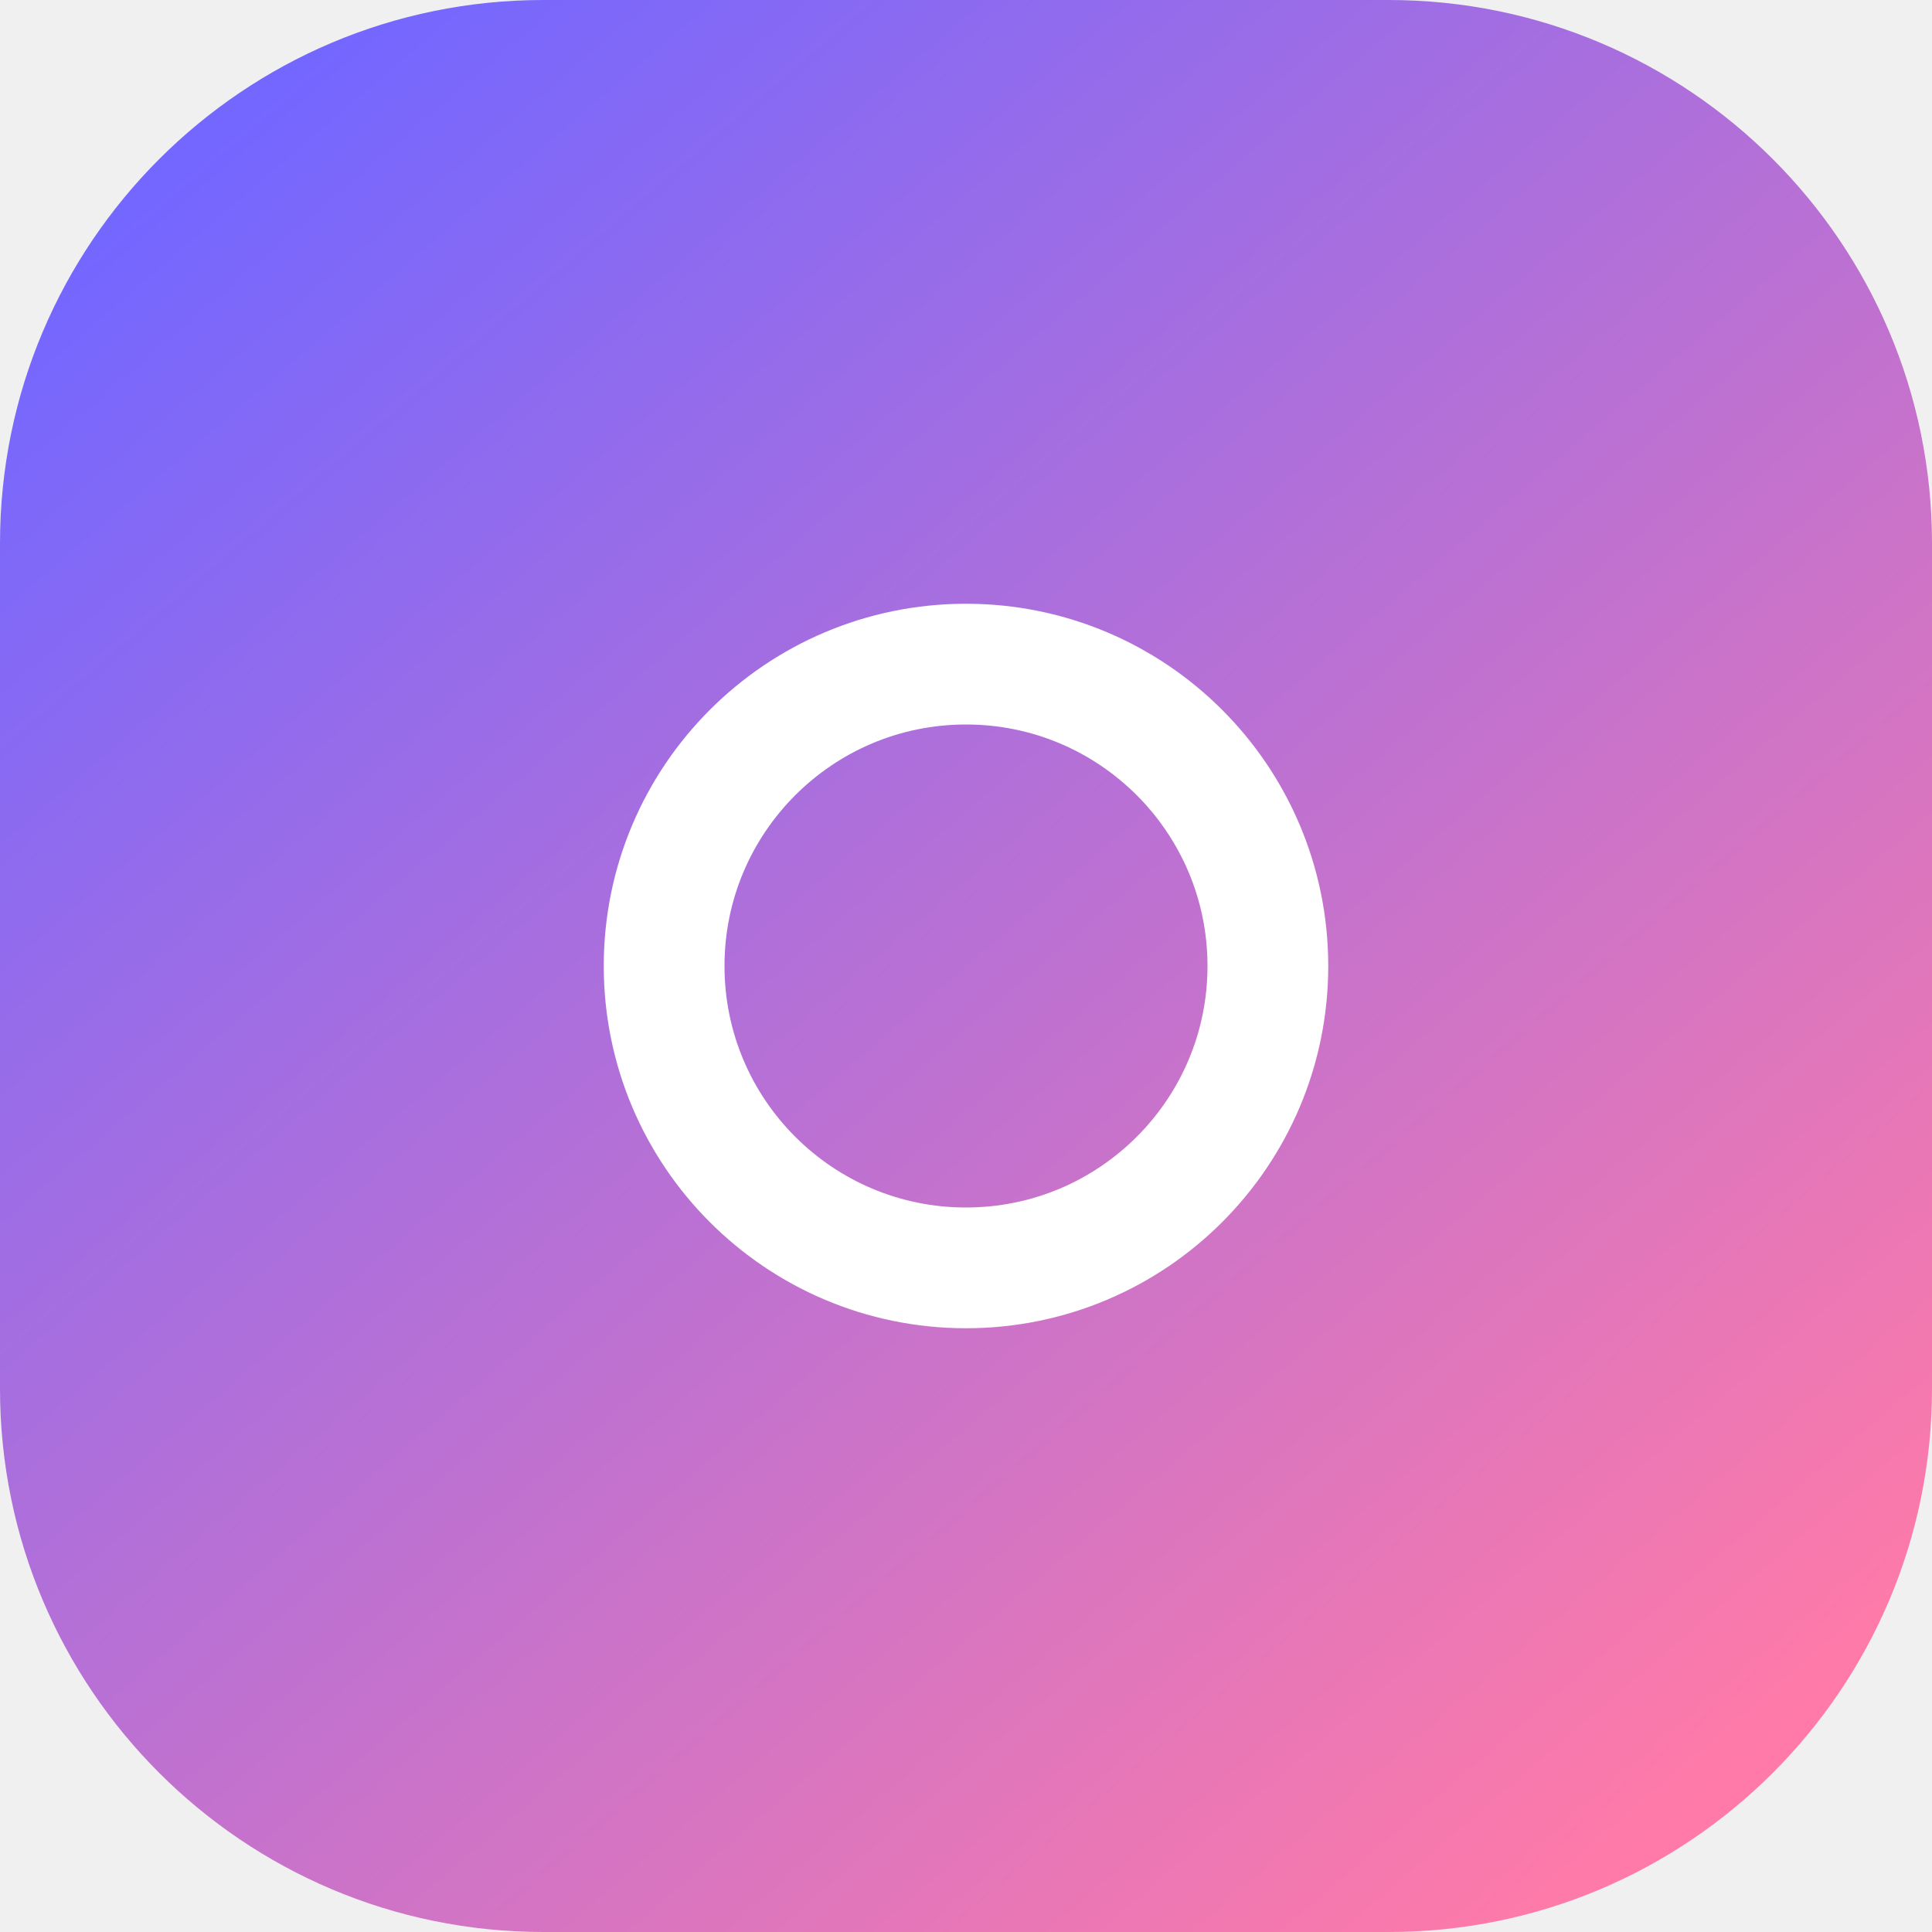
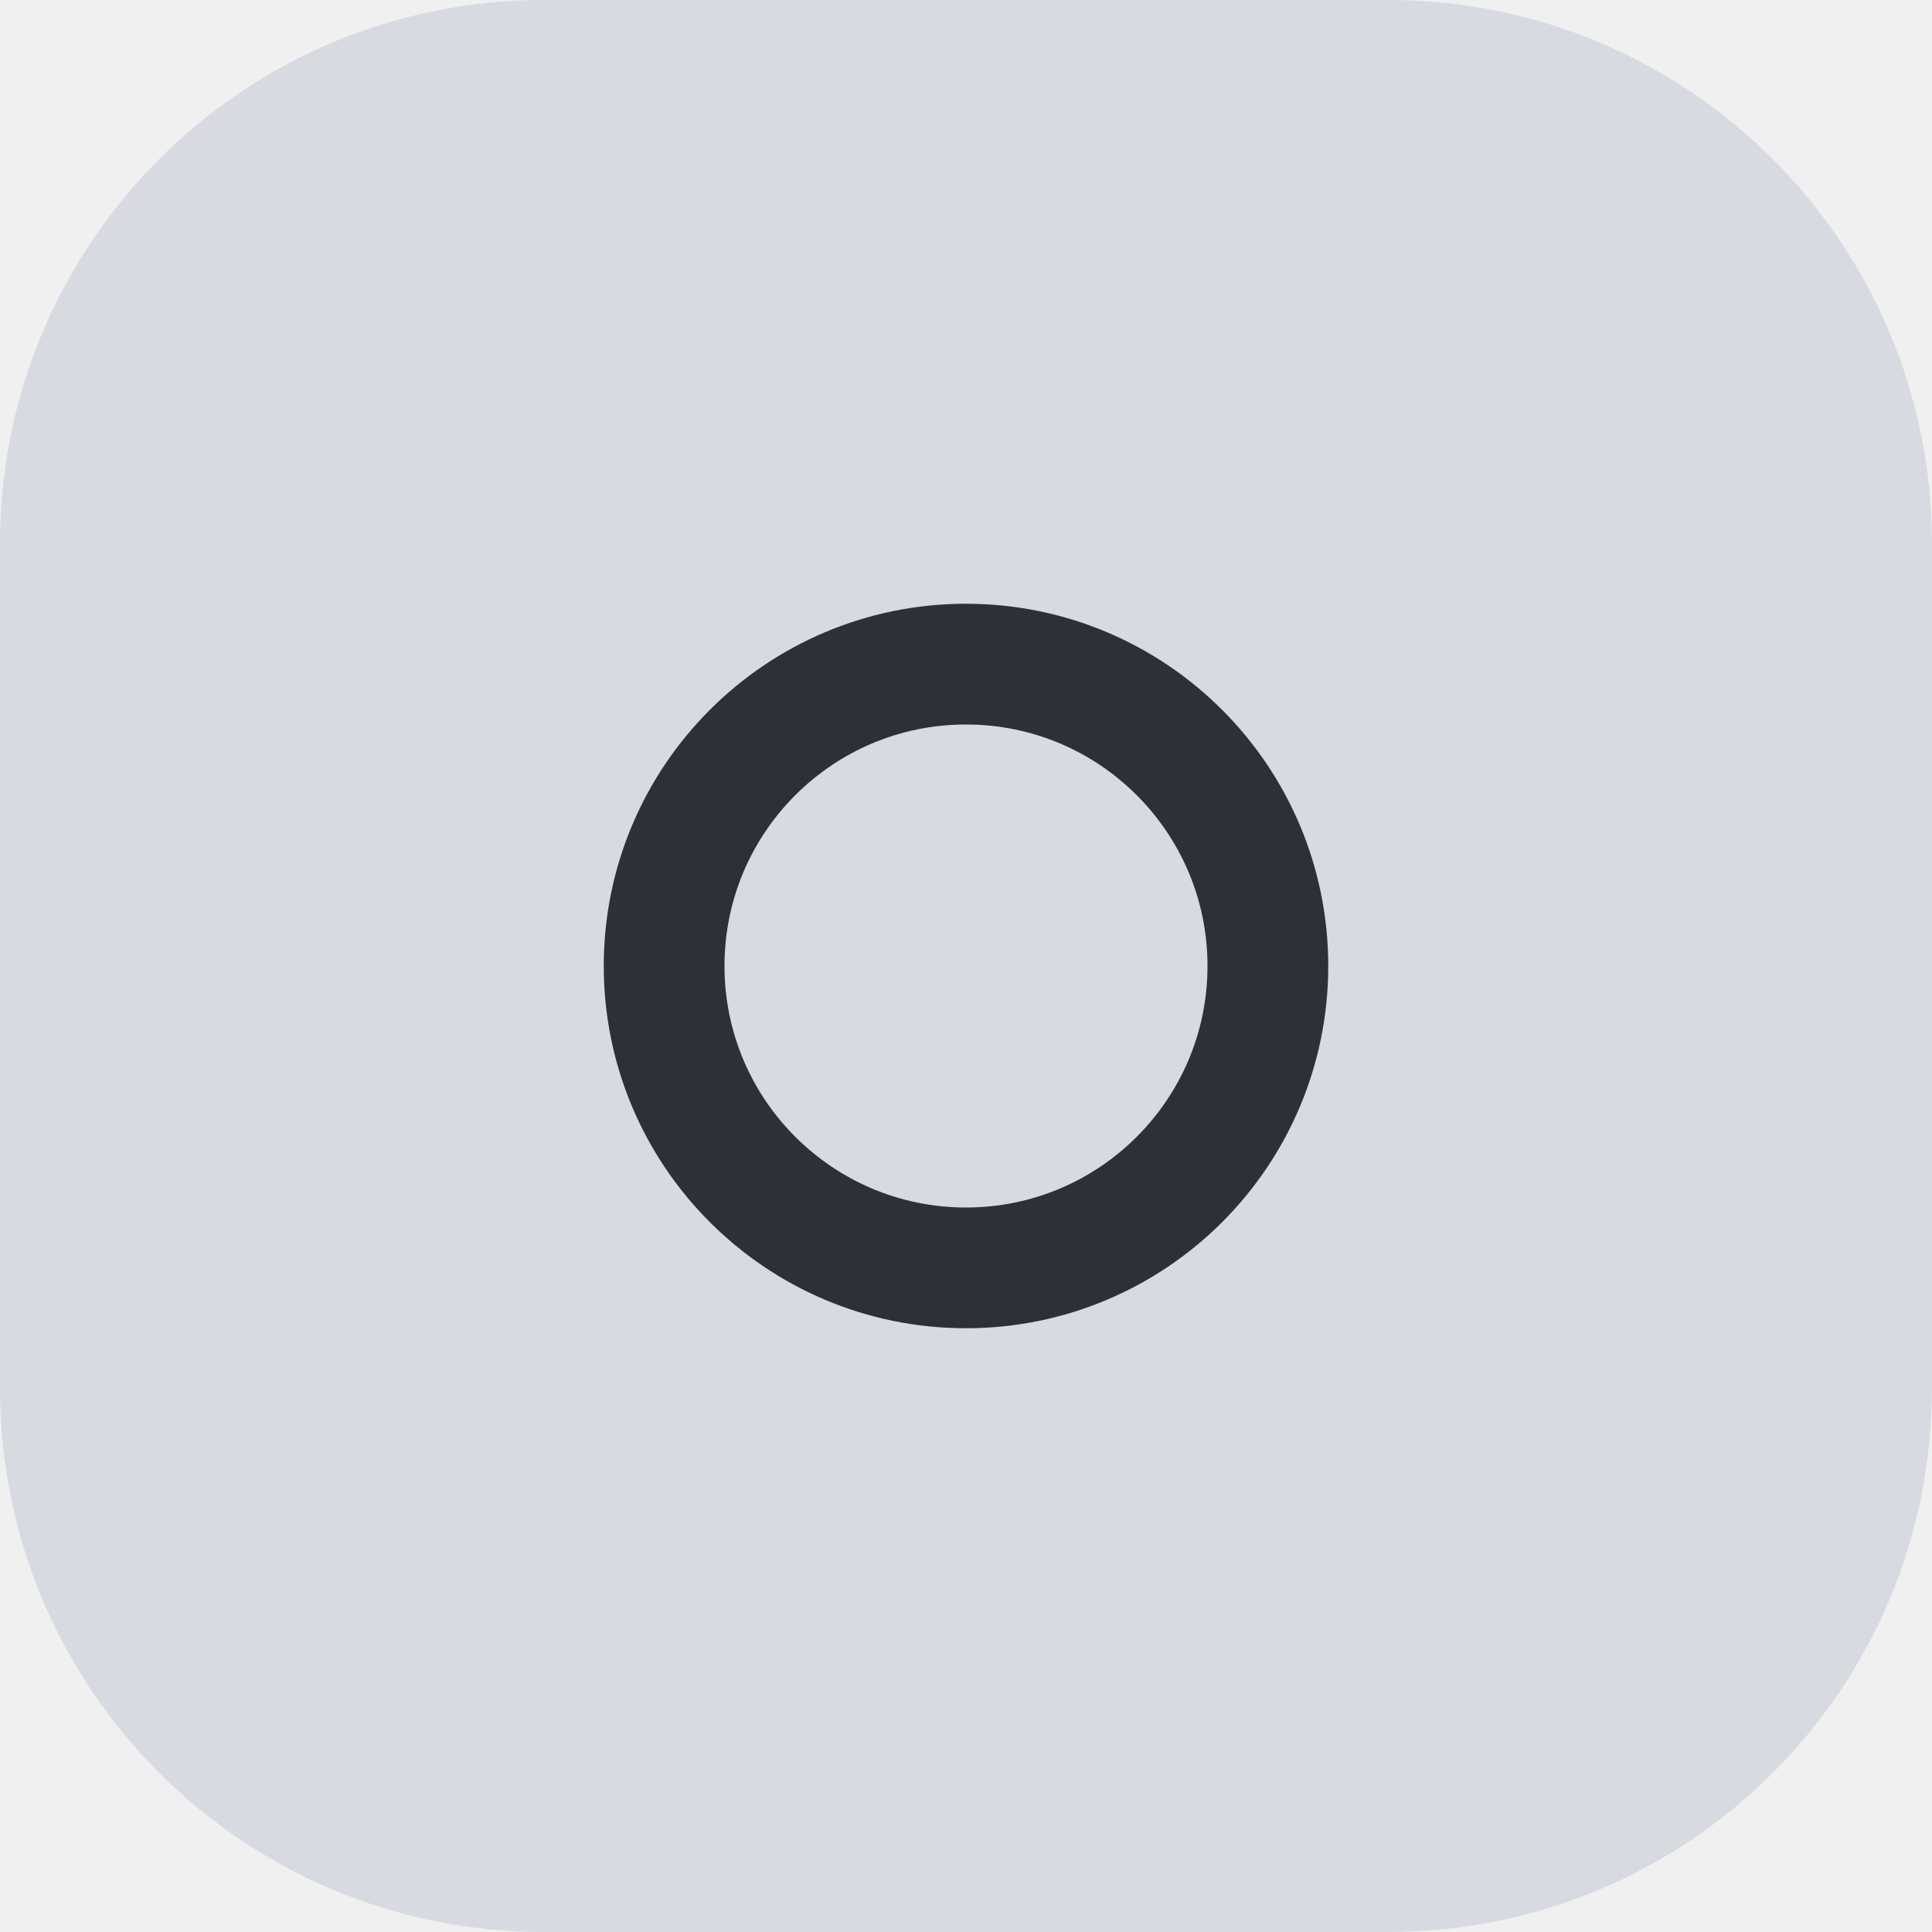
<svg xmlns="http://www.w3.org/2000/svg" viewBox="0 0 32 32">
-   <defs>
-     <linearGradient id="g" x1="4" y1="2" x2="28" y2="30" gradientUnits="userSpaceOnUse">
-       <stop stop-color="#7467ff" />
-       <stop offset="1" stop-color="#ff7aa8" />
-     </linearGradient>
-   </defs>
-   <rect width="32" height="32" rx="9" fill="url(#g)" />
-   <circle cx="16" cy="16" r="5" fill="none" stroke="#fff" stroke-width="2" />
+   <rect width="32" height="32" rx="9" fill="#d7dbe1" />
+   <circle cx="16" cy="16" r="5" fill="none" stroke="#2c3138" stroke-width="2" />
</svg>
